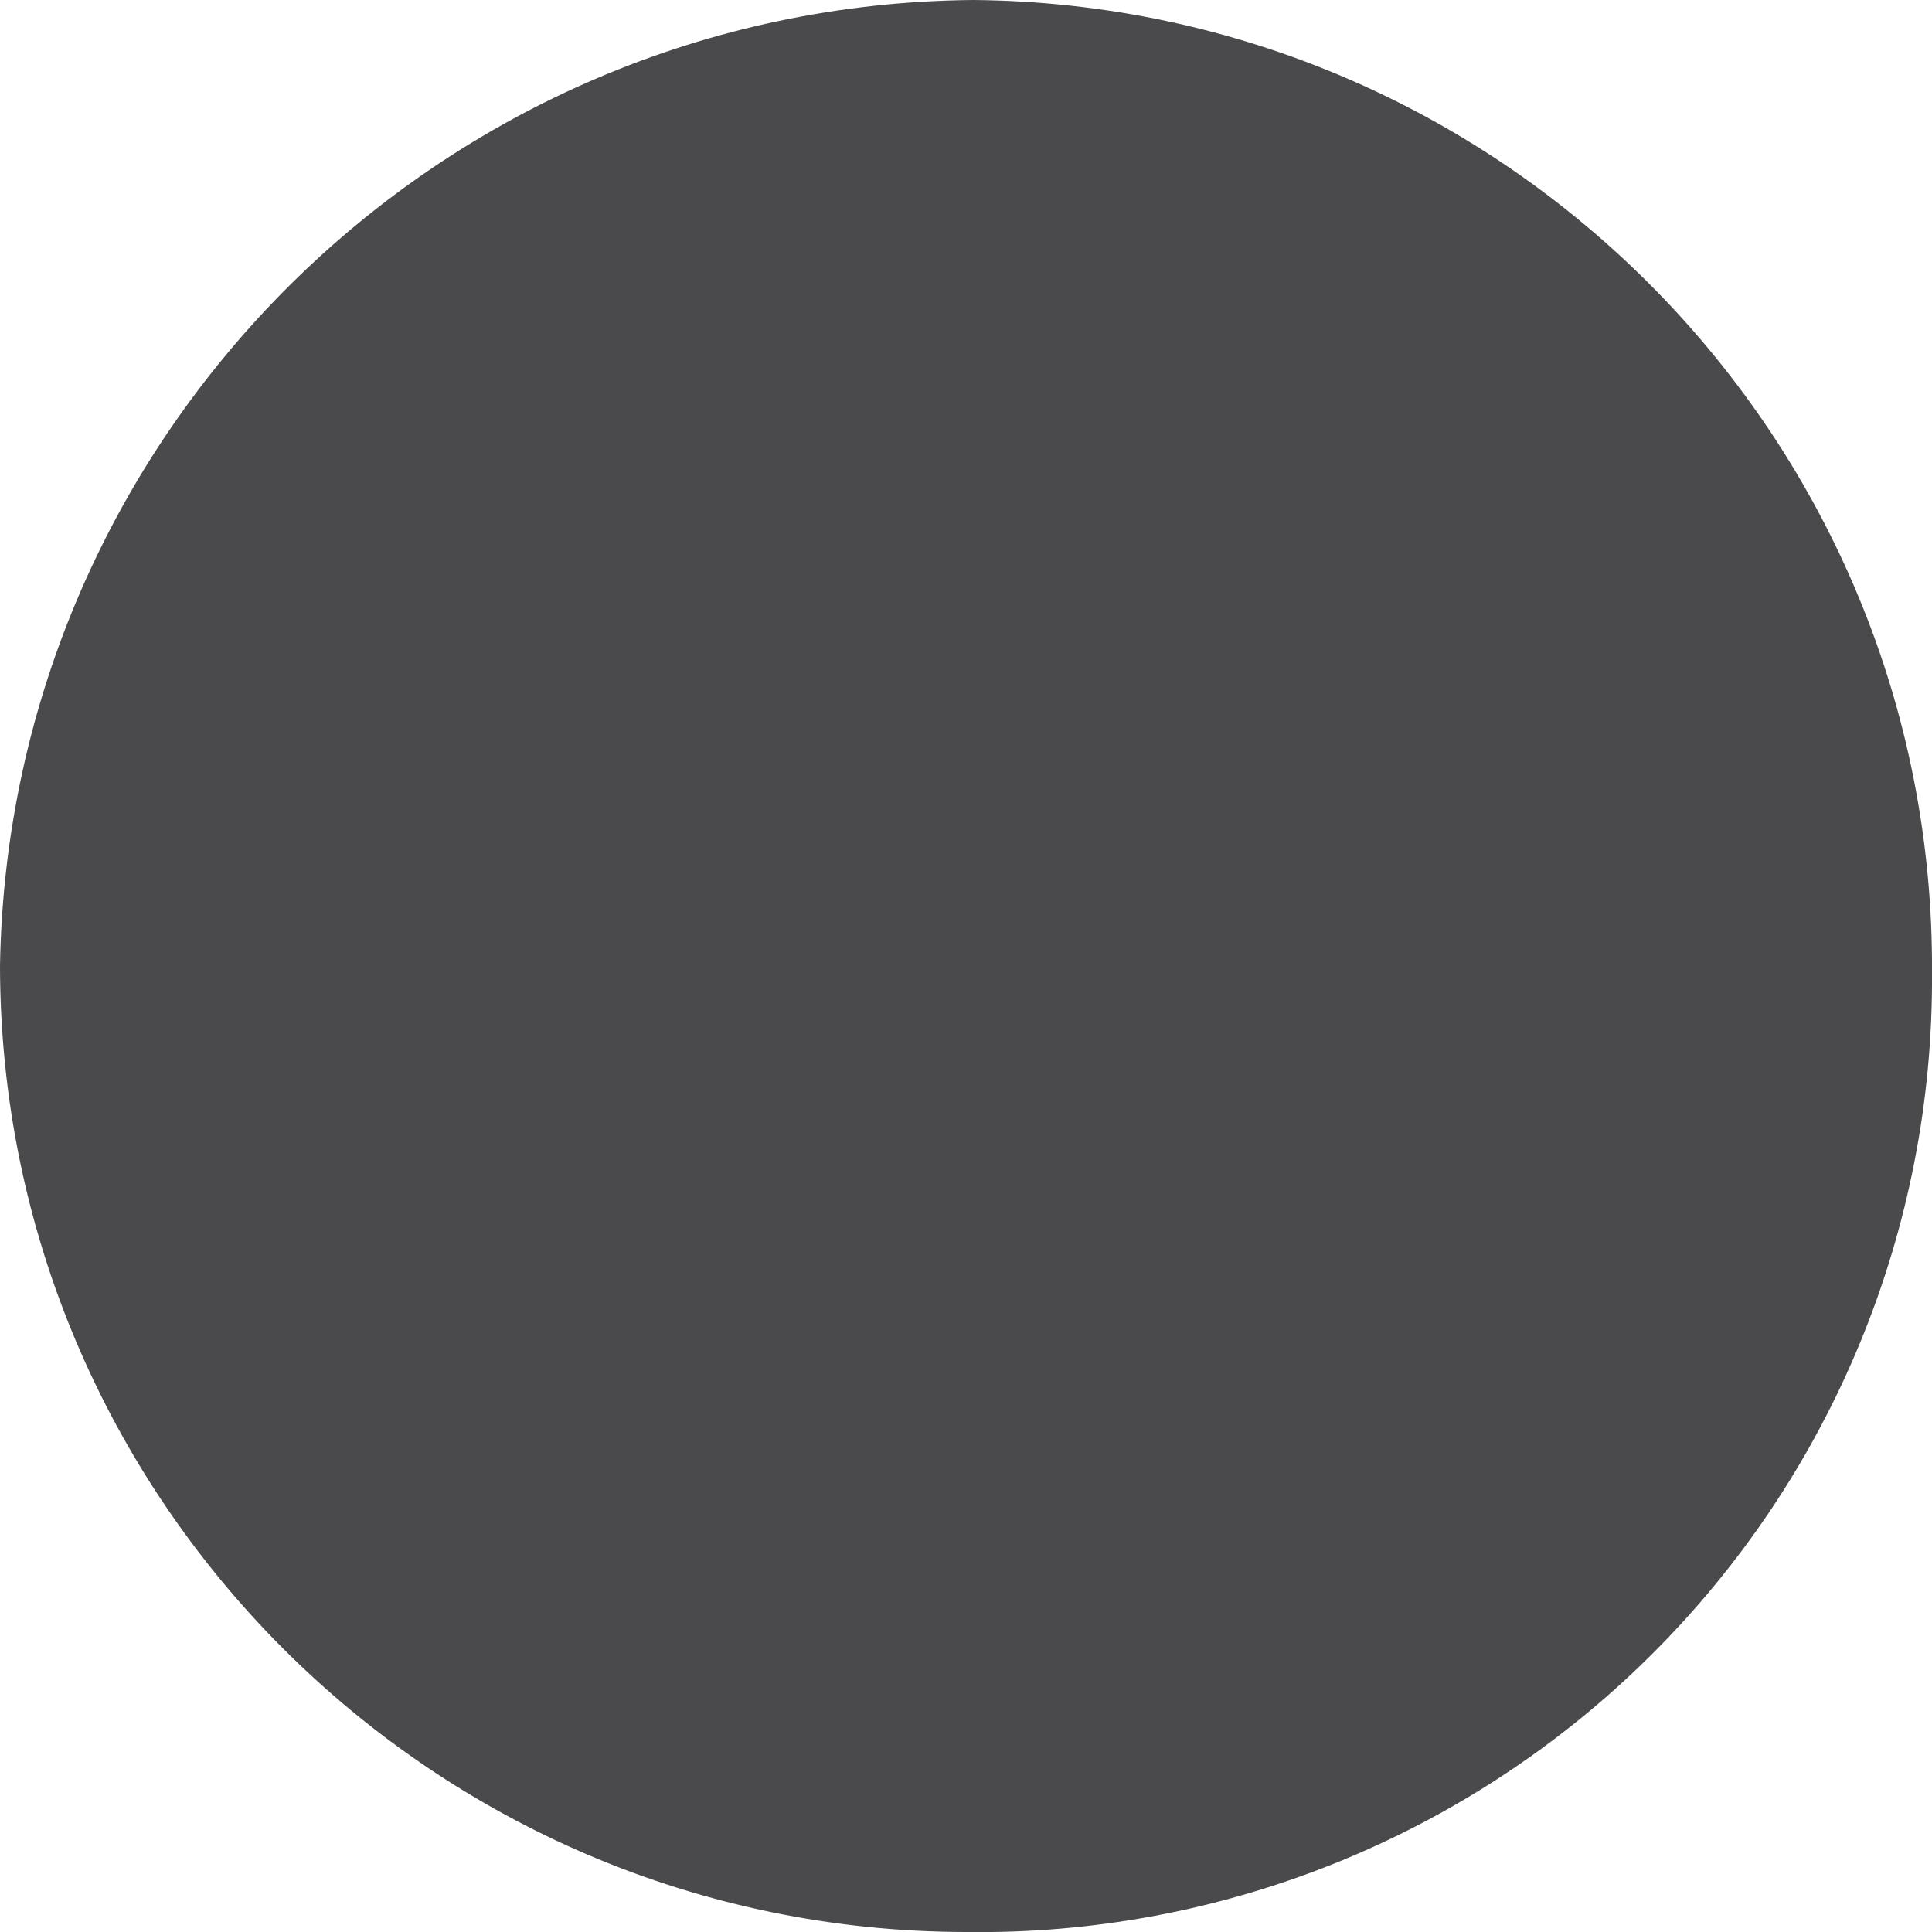
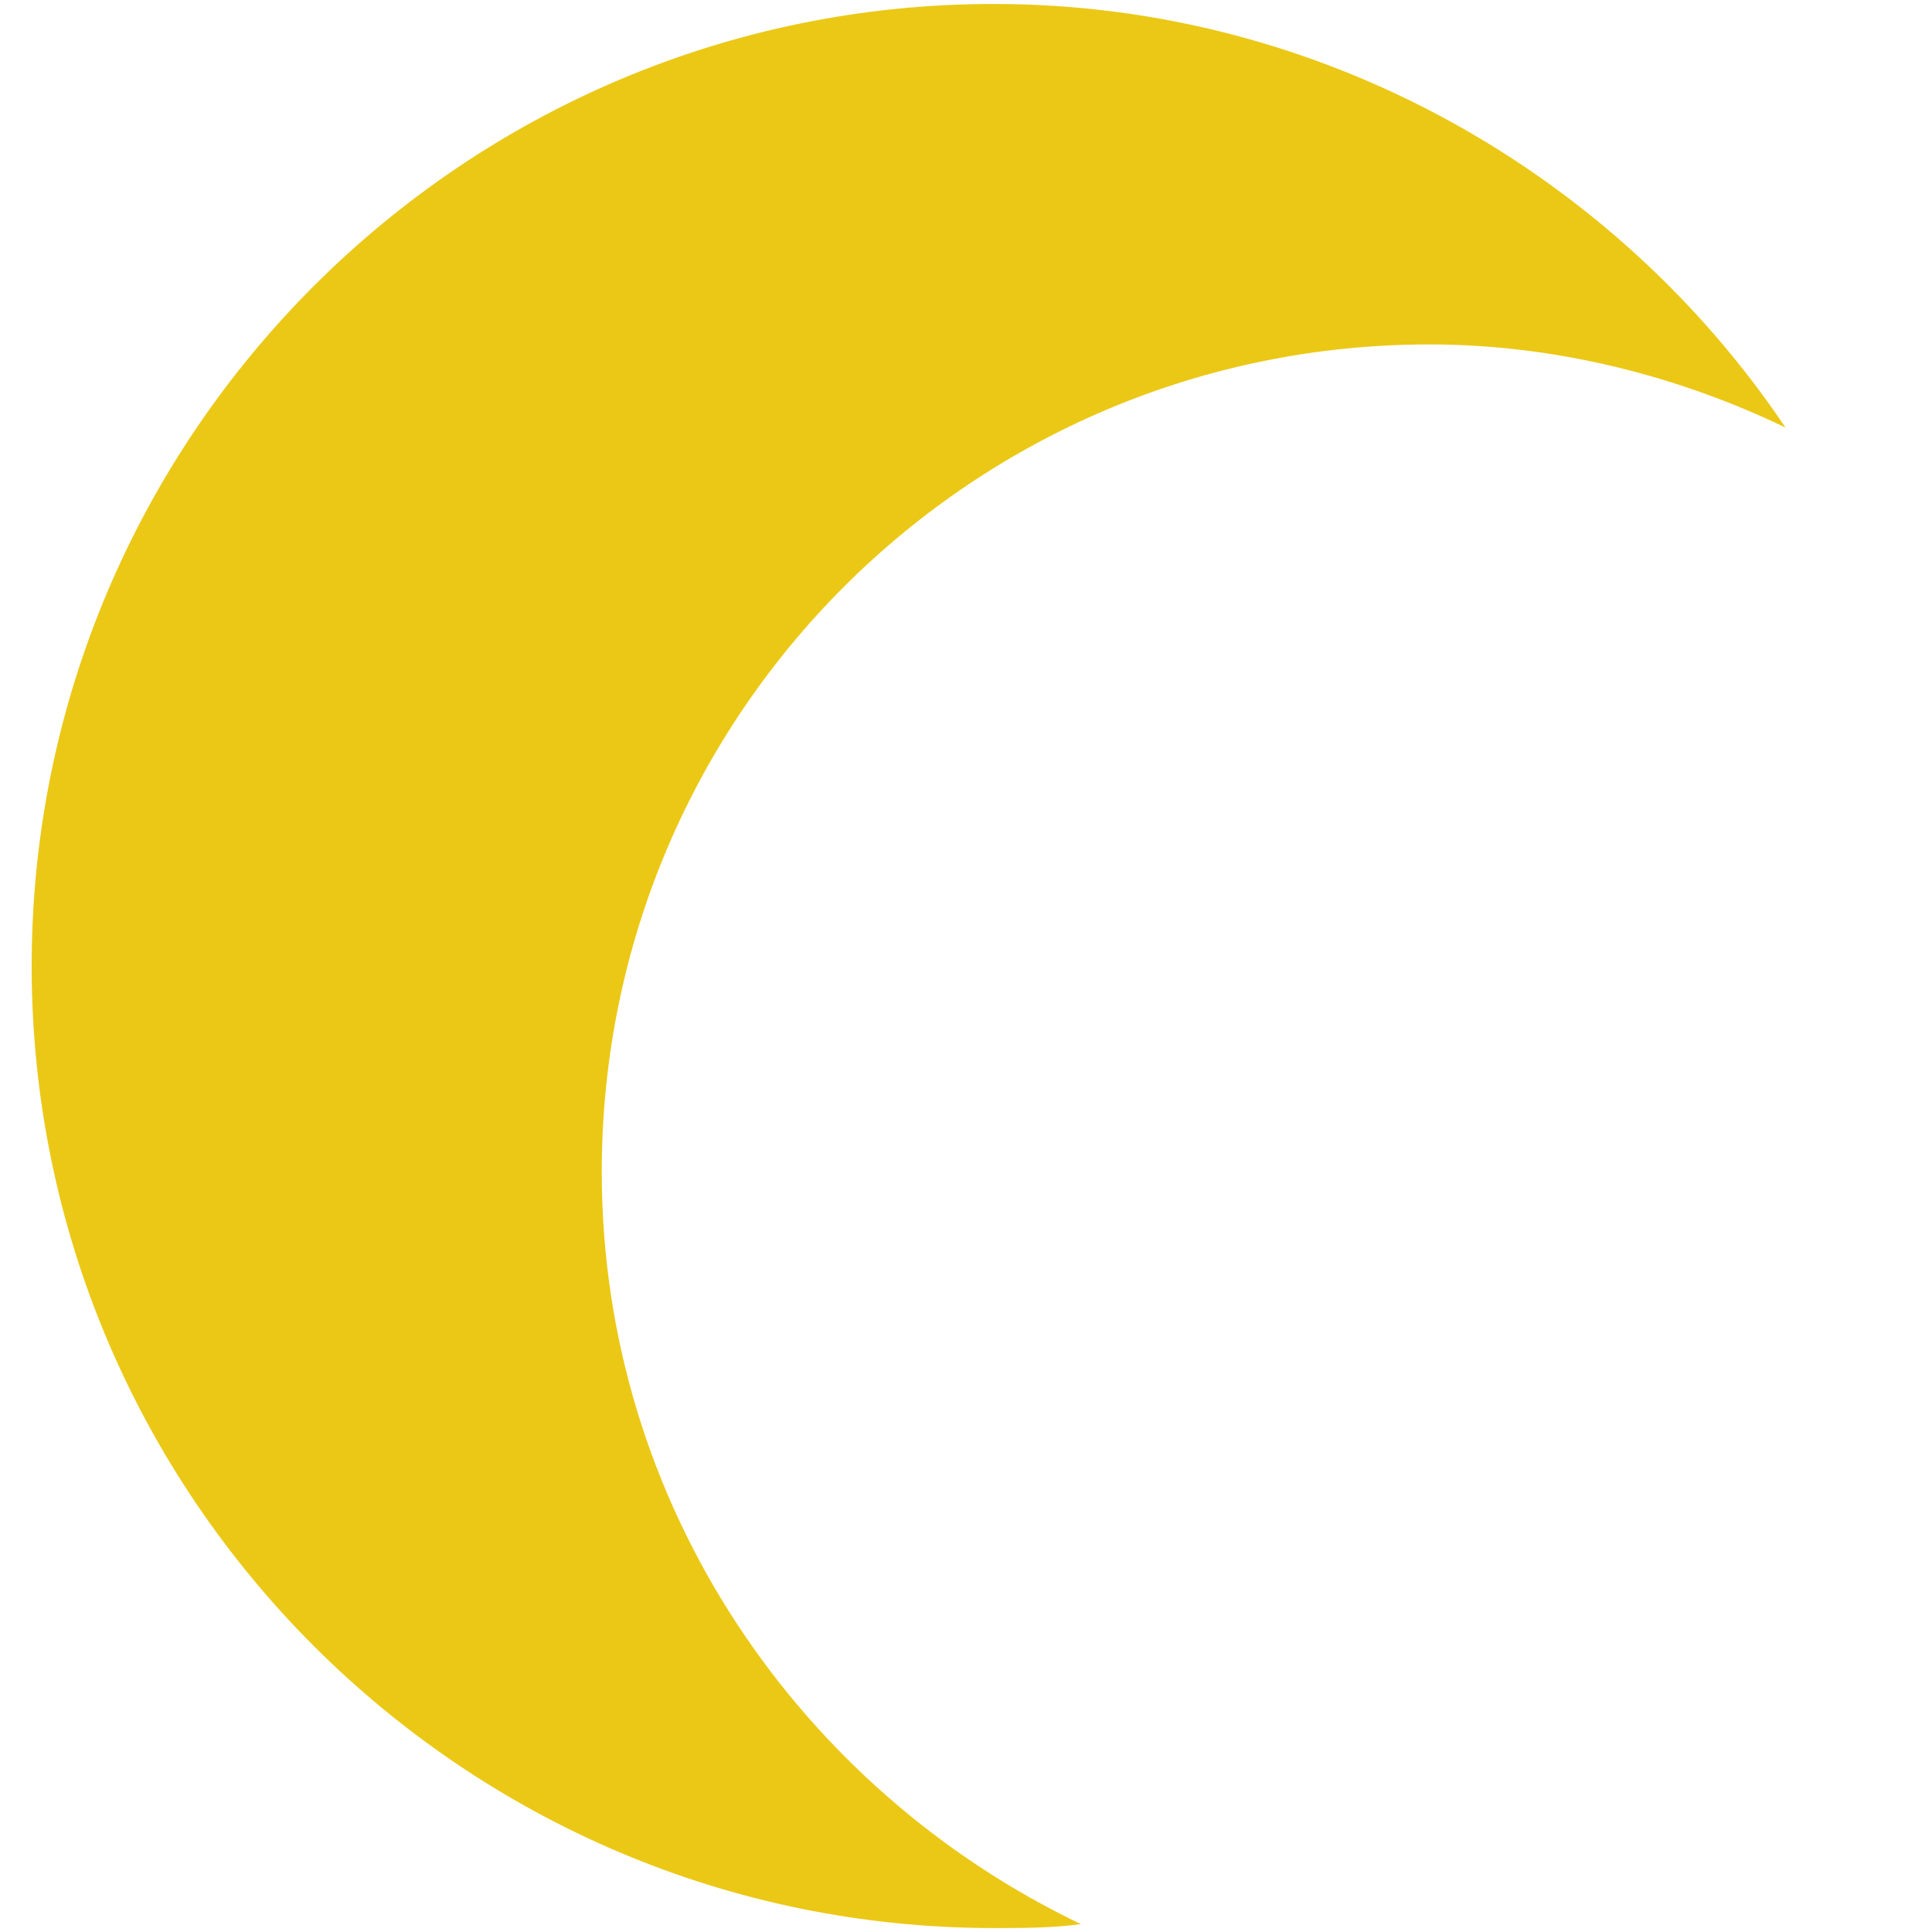
- <svg xmlns="http://www.w3.org/2000/svg" viewBox="0 0 48.78 48.78">
-   <defs>
-     <style>.cls-1{fill:#4a4a4c;}</style>
-   </defs>
-   <g id="Ebene_2" data-name="Ebene 2">
-     <g id="Ebene_1-2" data-name="Ebene 1">
-       <path class="cls-1" d="M48.78,24.57a24.05,24.05,0,0,1-24.4,24.21A24.42,24.42,0,0,1,0,24.38,24.79,24.79,0,0,1,24.57,0,24.42,24.42,0,0,1,48.78,24.57Z" />
-     </g>
-   </g>
+ <svg xmlns="http://www.w3.org/2000/svg" version="1.1" id="Ebene_1" x="0px" y="0px" viewBox="0 0 48.8 48.8" style="enable-background:new 0 0 48.8 48.8;" xml:space="preserve">
+   <style type="text/css">
+ 	.st0{fill:#EBC815;}
+ </style>
+   <path class="st0" d="M25.1,48.7c0.7,0,1.5,0,2.2-0.1C20.2,45.2,15.2,38,15.2,29.6c0-11.6,9.4-20.9,20.9-20.9c3.2,0,6.3,0.8,9,2.1  C40.8,4.4,33.4,0.1,25.1,0.1C11.7,0.1,0.8,11,0.8,24.4S11.7,48.7,25.1,48.7z" />
</svg>
